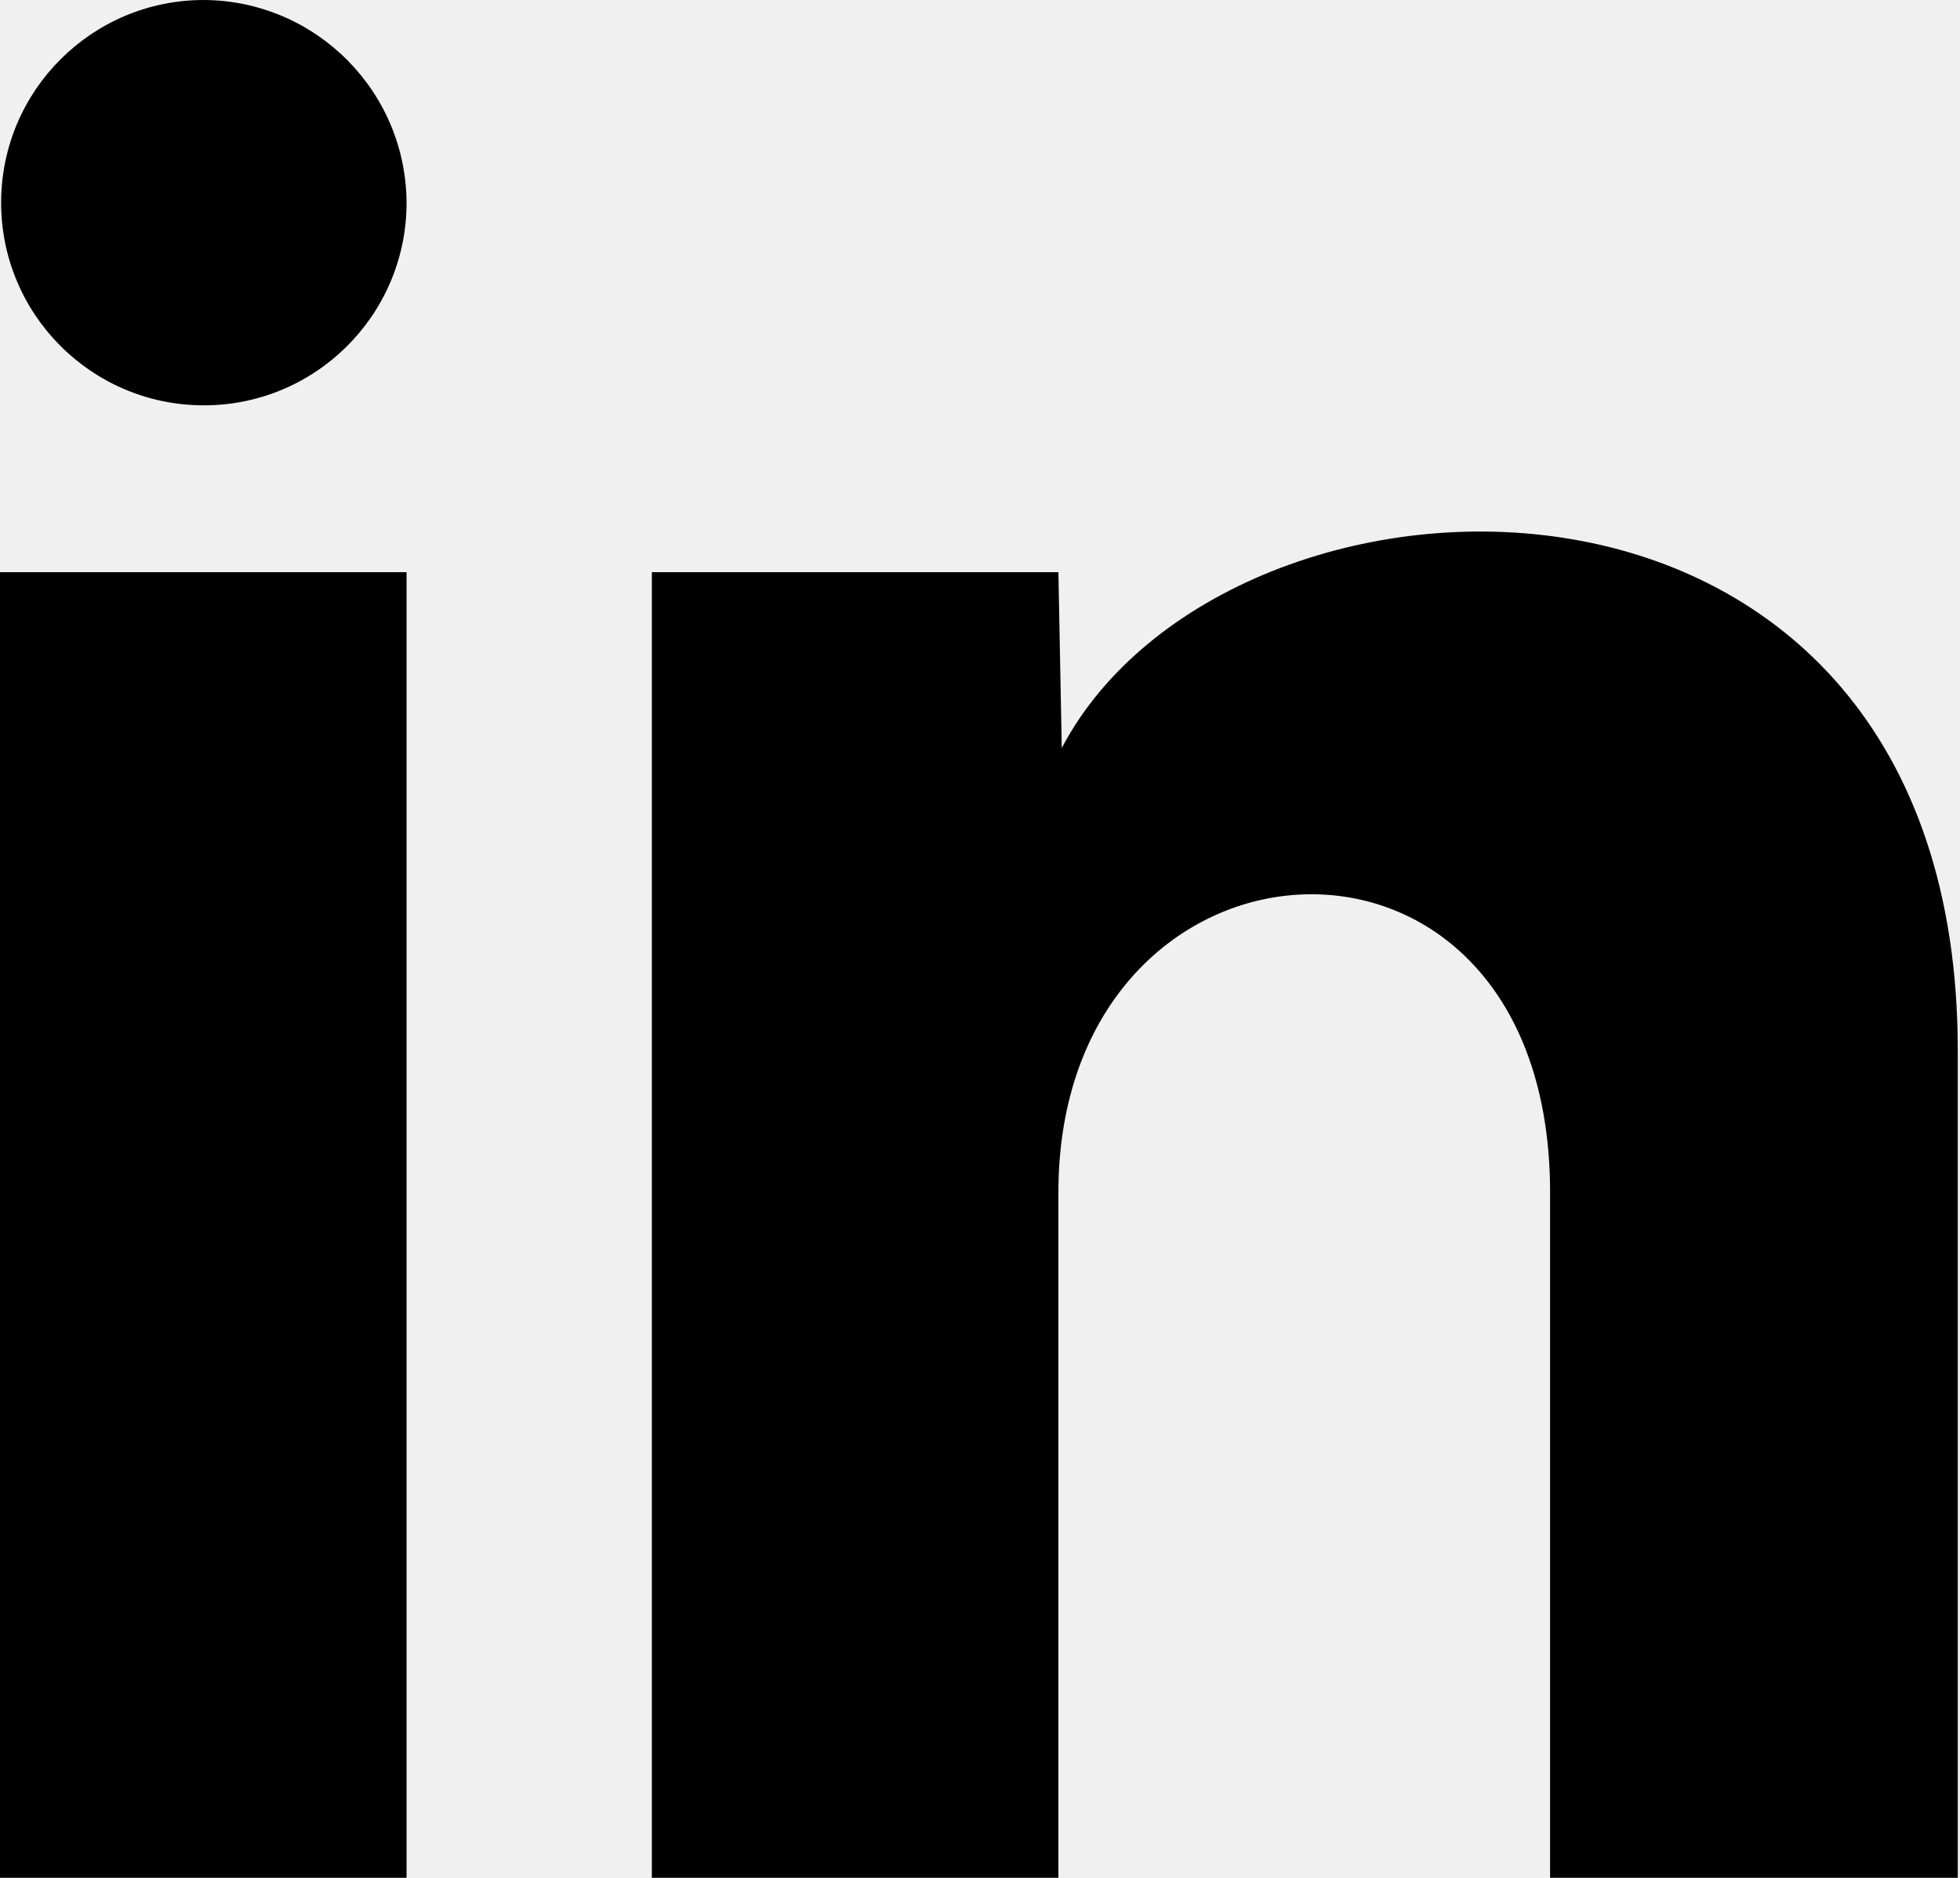
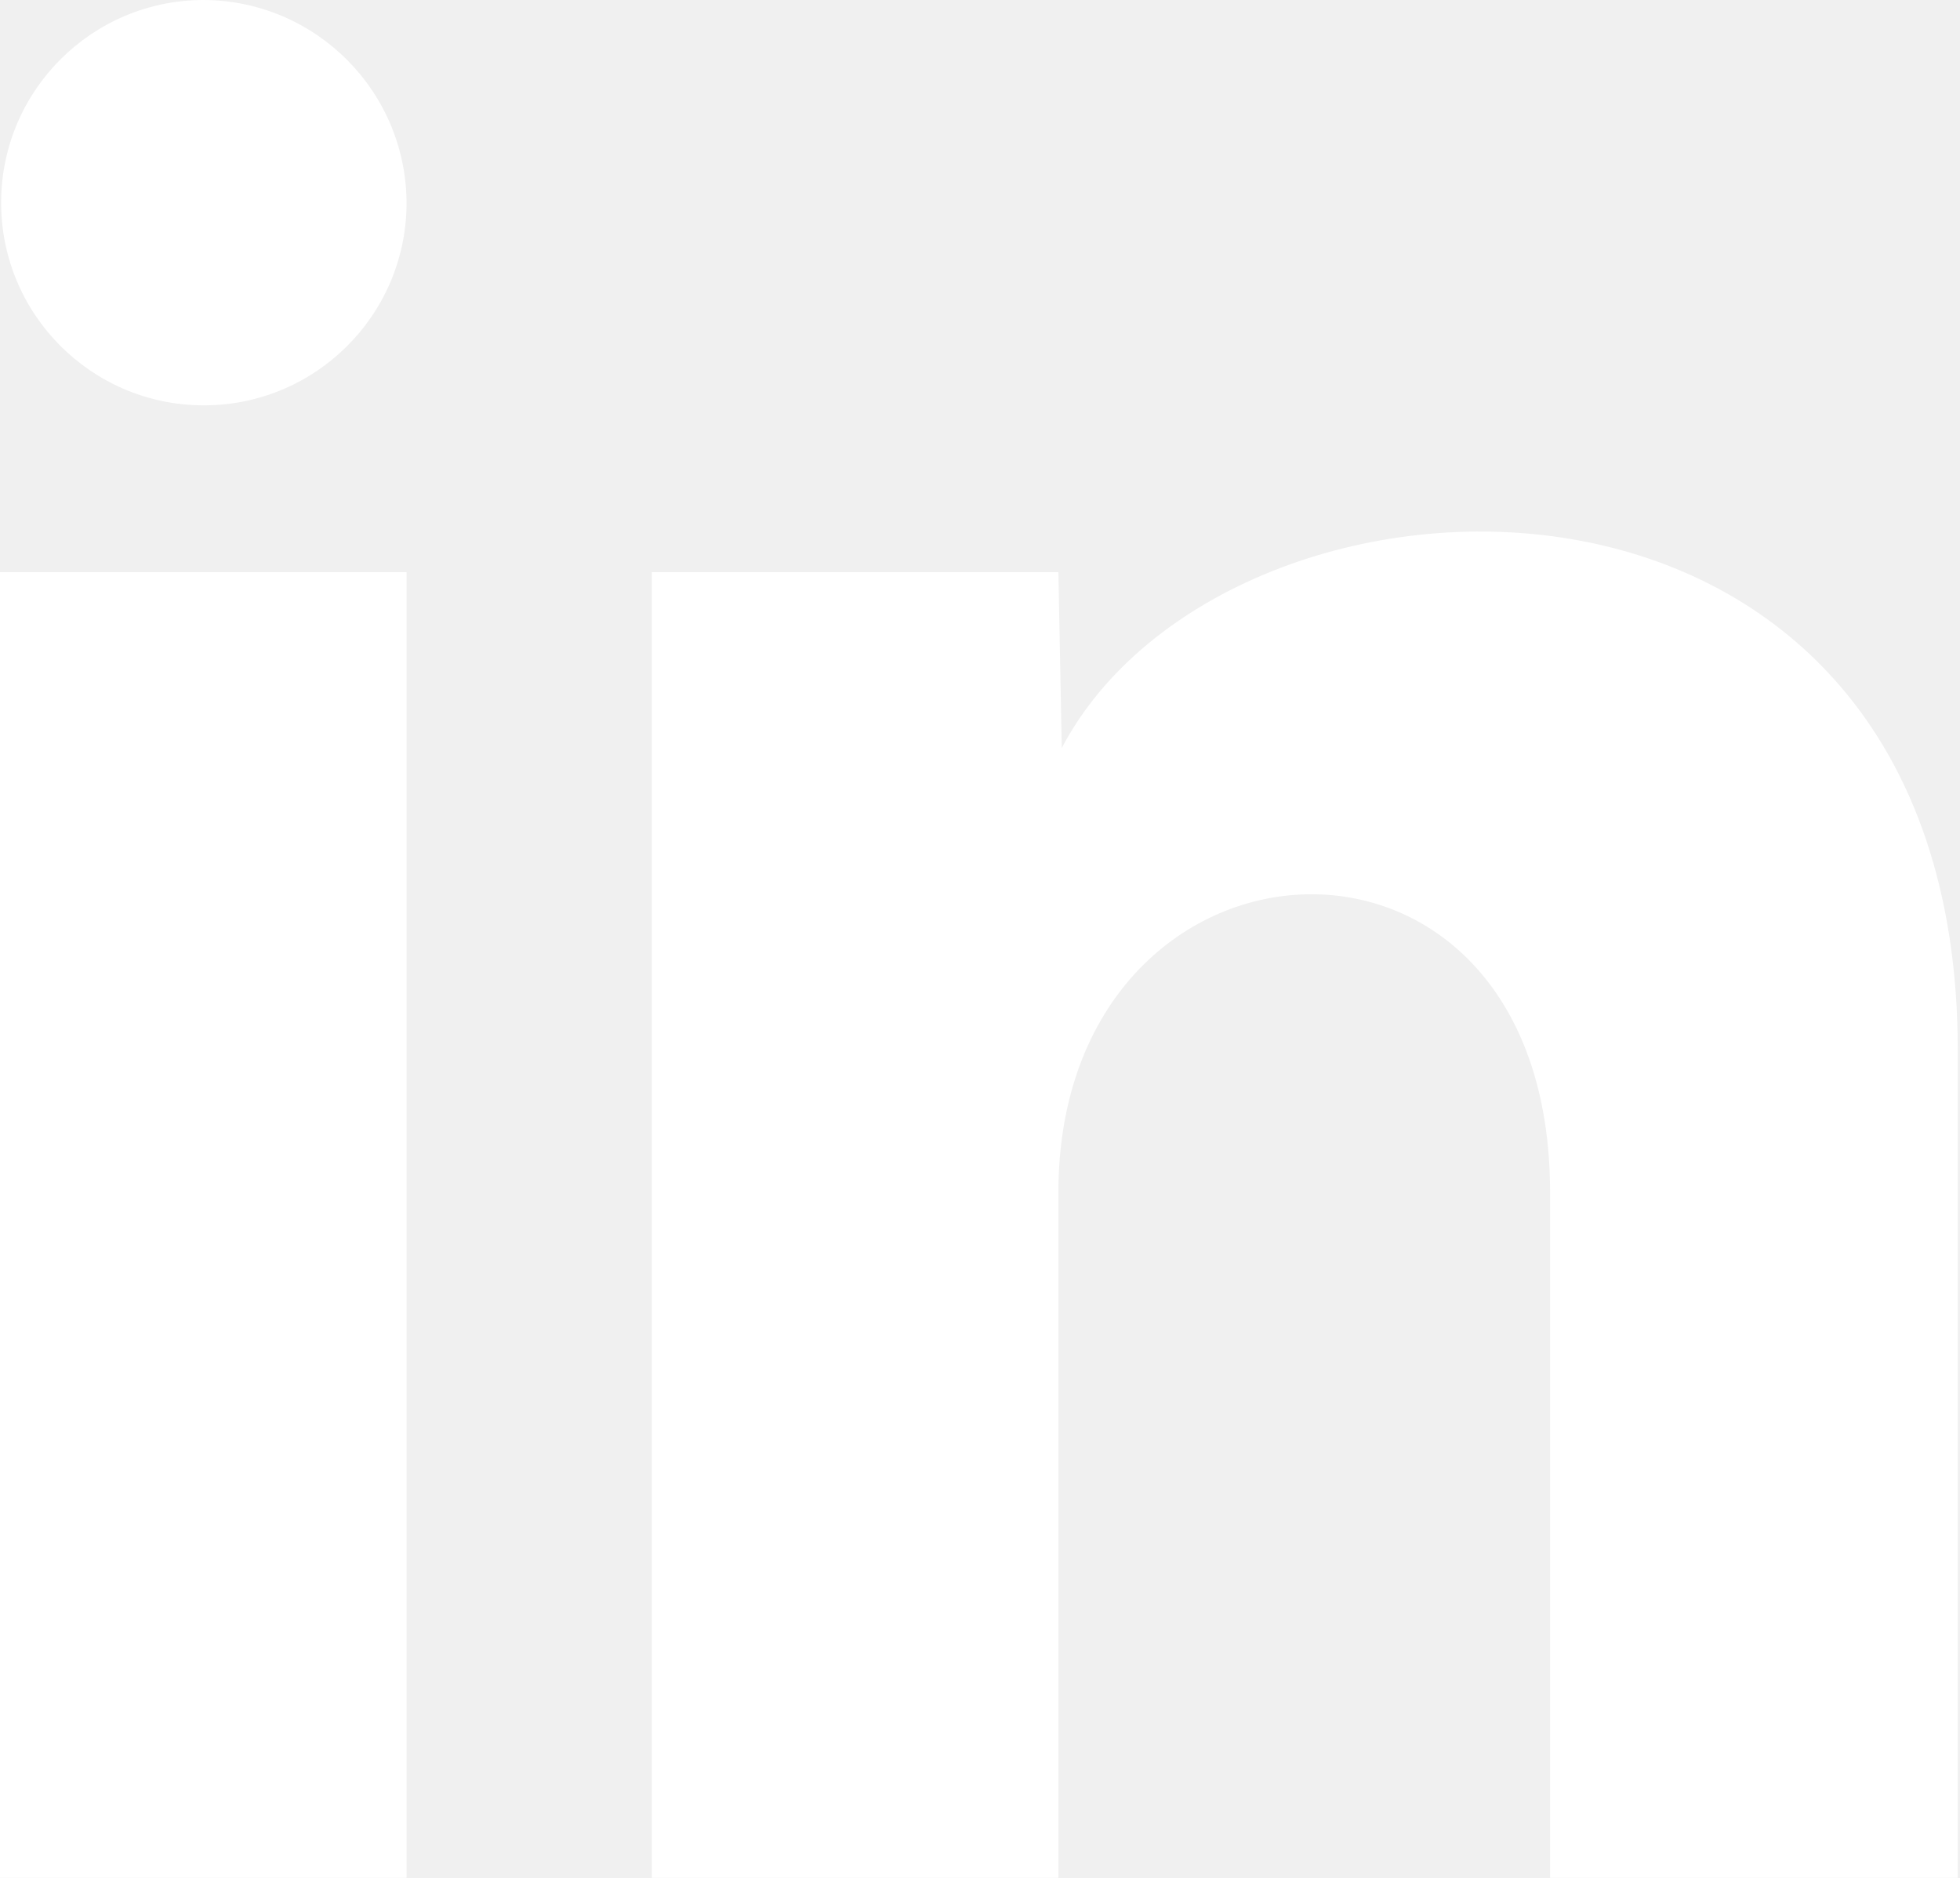
<svg xmlns="http://www.w3.org/2000/svg" viewBox="0 0 17.5 16.77">
-   <defs>
-     <style>.a{fill:#000;}</style>
-   </defs>
-   <path class="a" d="M1399.37,50.78a1.81,1.81,0,1,1-1.81-1.83A1.82,1.82,0,0,1,1399.37,50.78Zm0,3.28h-3.65V65.72h3.65Zm5.82,0h-3.63V65.72h3.63V59.6c0-3.41,4.39-3.69,4.39,0v6.12h3.64V58.33c0-5.74-6.51-5.53-8-2.7Z" transform="translate(-1395.74 -48.95)" />
+   <style>
+         .cls-1 {
+             fill: #fff;
+         }
+     </style>
+   <path class="cls-1" d="M1399.37,50.78a1.81,1.81,0,1,1-1.81-1.83A1.82,1.82,0,0,1,1399.37,50.78Zm0,3.28h-3.65V65.72h3.65Zm5.82,0h-3.63V65.72h3.63V59.6c0-3.41,4.39-3.69,4.39,0v6.12h3.64V58.33c0-5.74-6.51-5.53-8-2.7Z" transform="translate(-1395.74 -48.95)" />
</svg>
